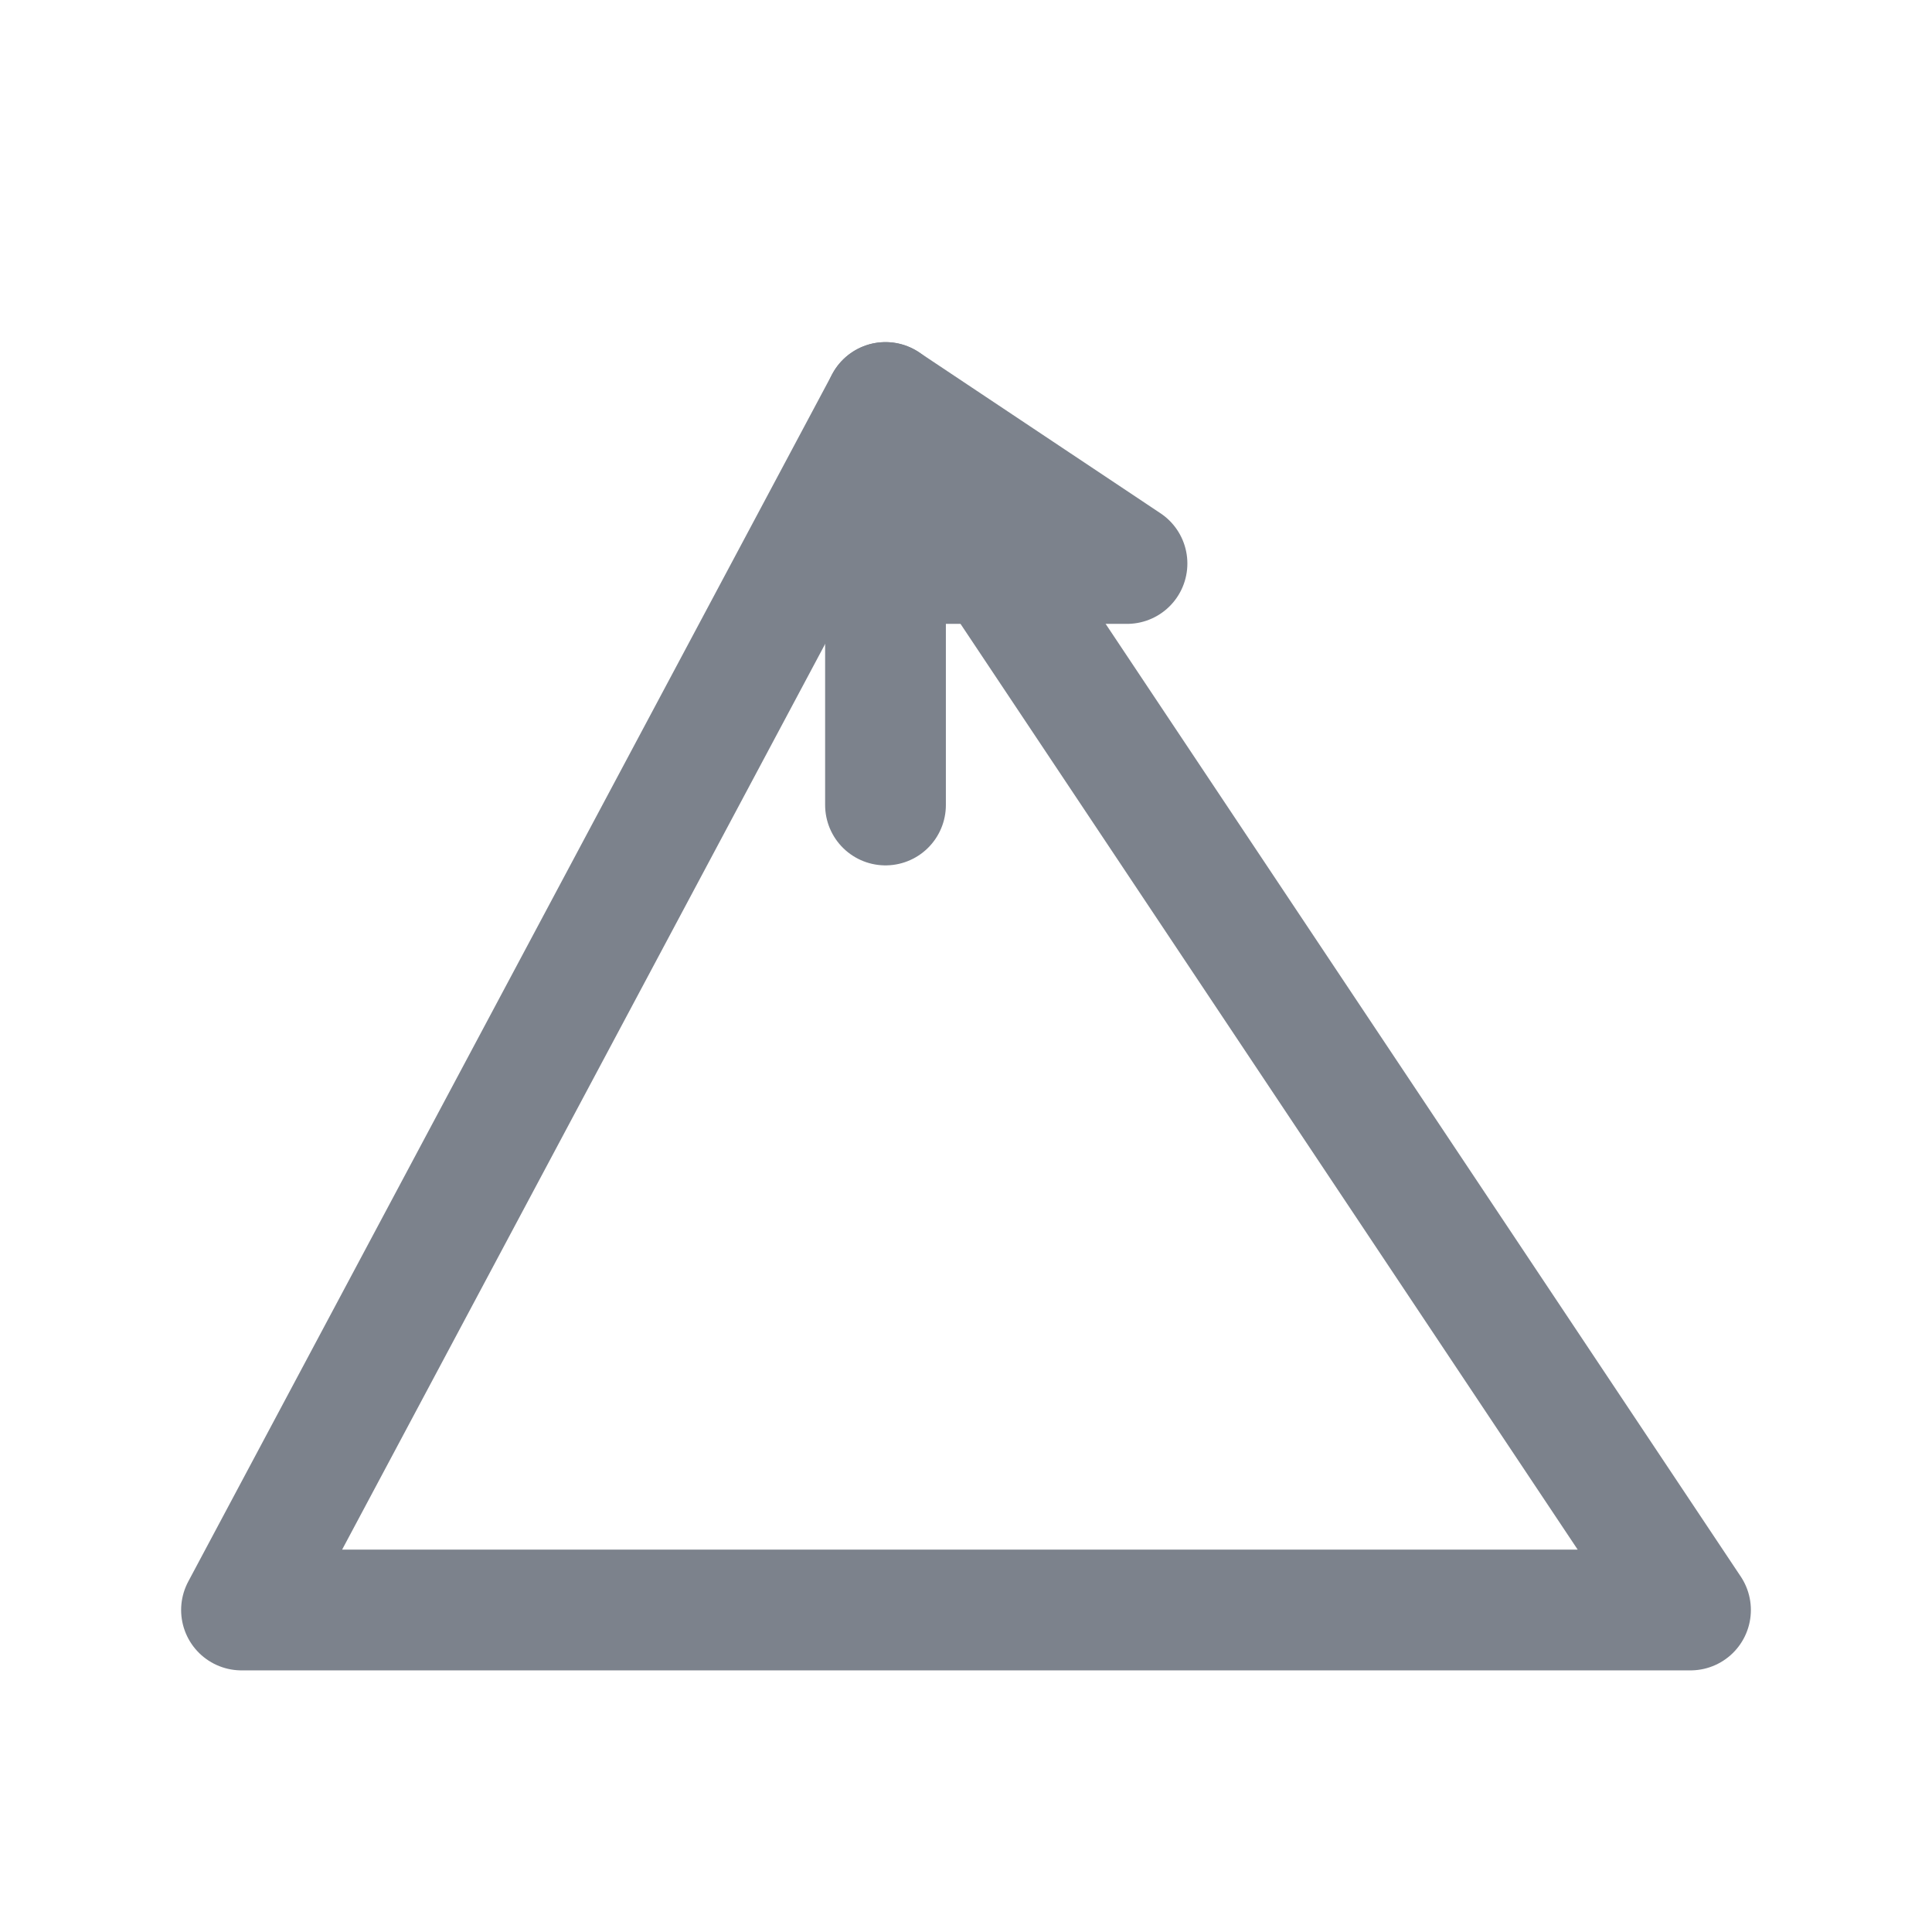
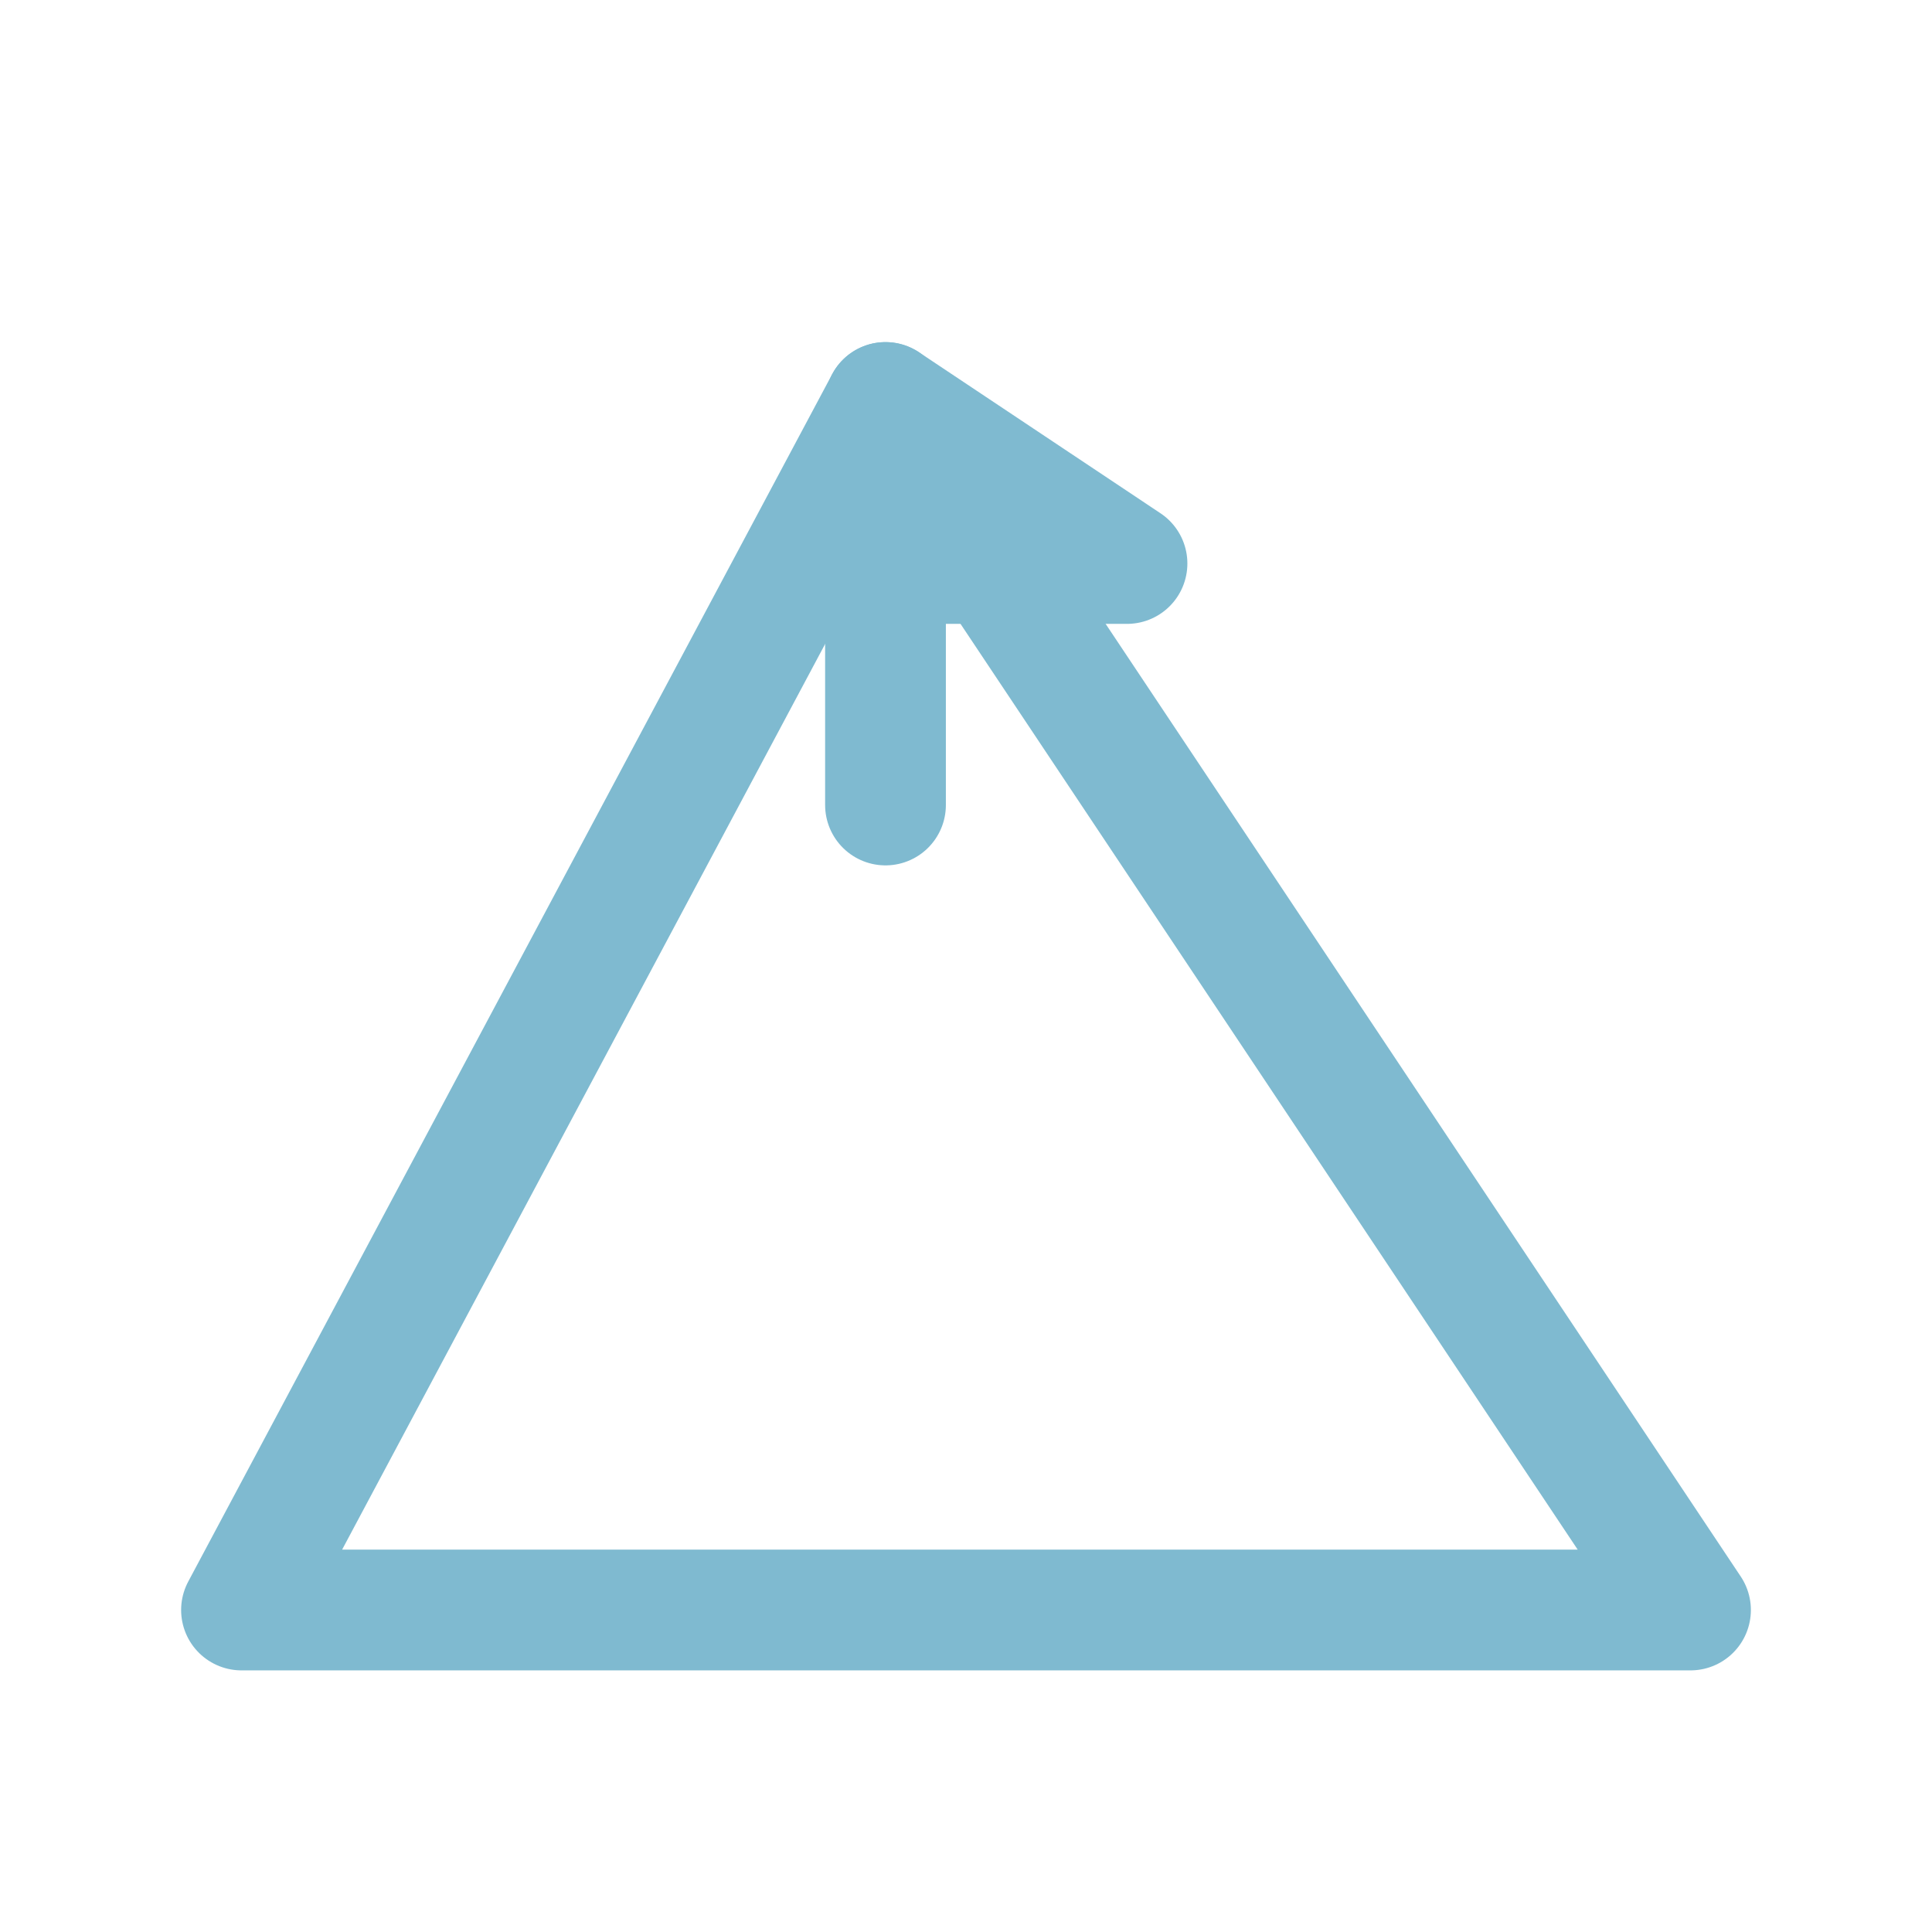
- <svg xmlns="http://www.w3.org/2000/svg" width="24" height="24" viewBox="0 0 24 24" fill="none" stroke="#7C828C" stroke-width="1.5" stroke-linecap="round" stroke-linejoin="round">
+ <svg xmlns="http://www.w3.org/2000/svg" width="24" height="24" viewBox="0 0 24 24" fill="none" stroke="#7FBAD0" stroke-width="1.5" stroke-linecap="round" stroke-linejoin="round">
  <path d="m3 20 8-15 10 15H3Z" />
  <path d="M11 5v5m0-5 3 2h-3" />
</svg>
